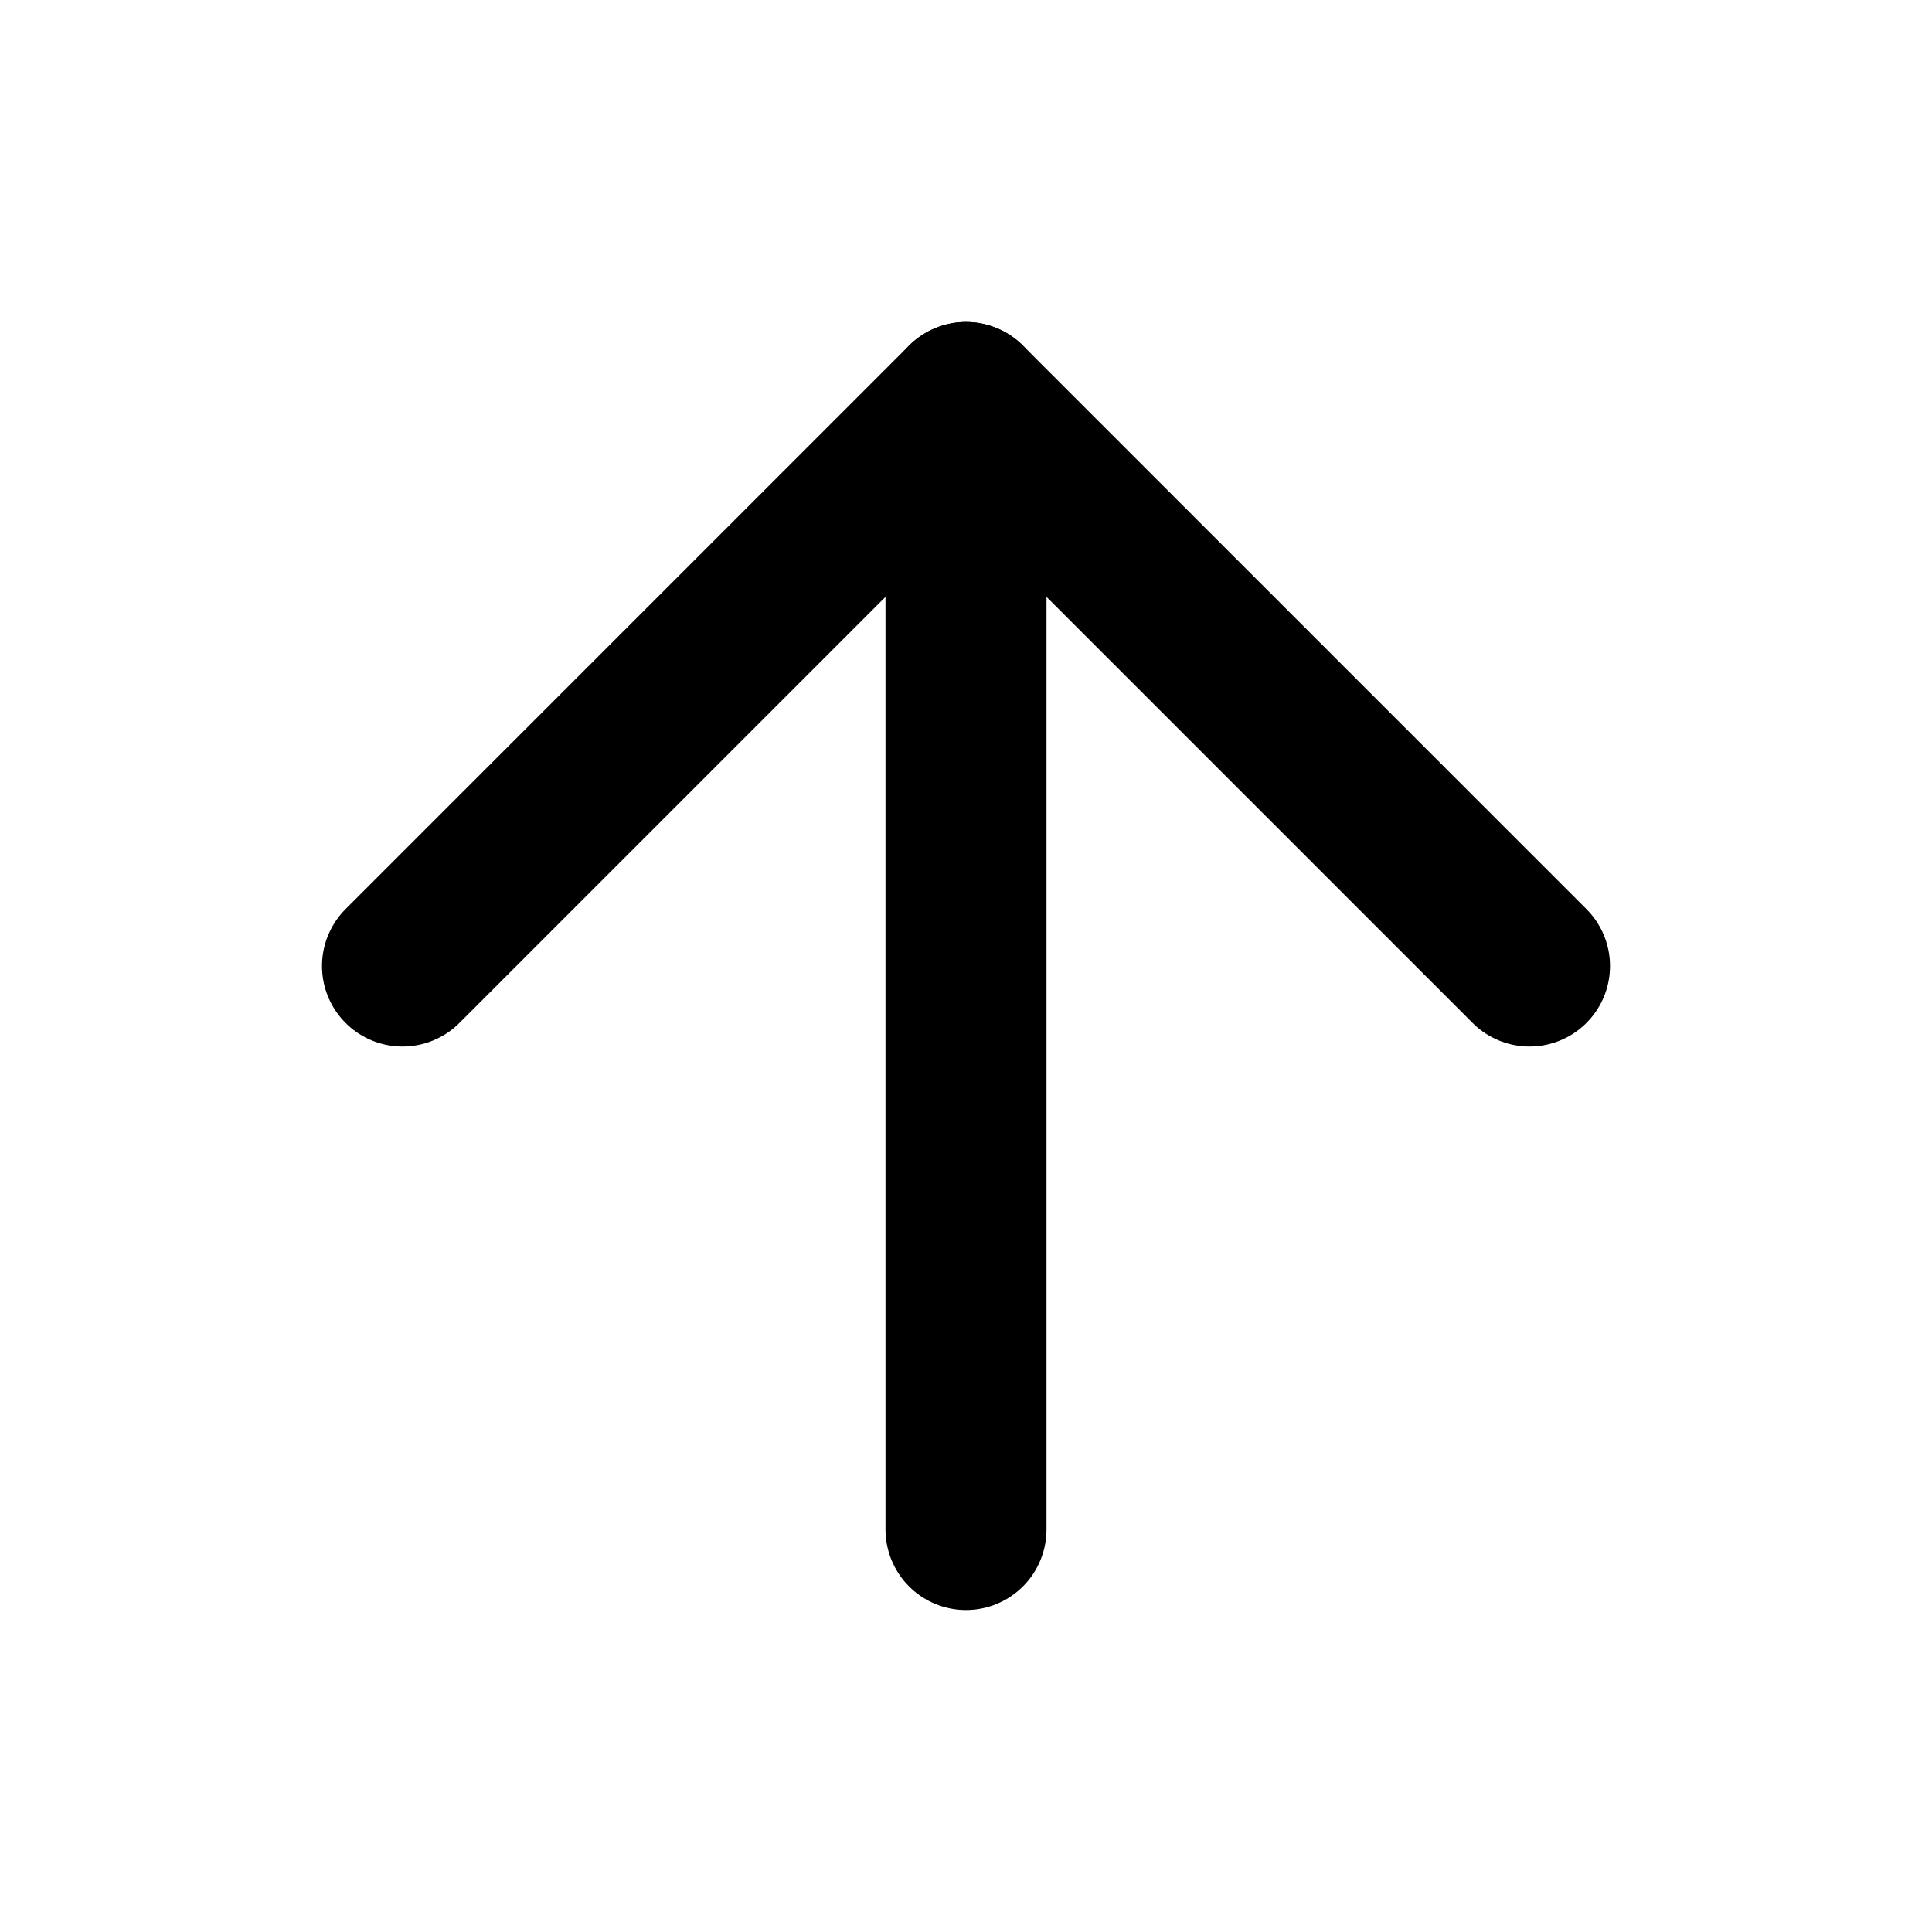
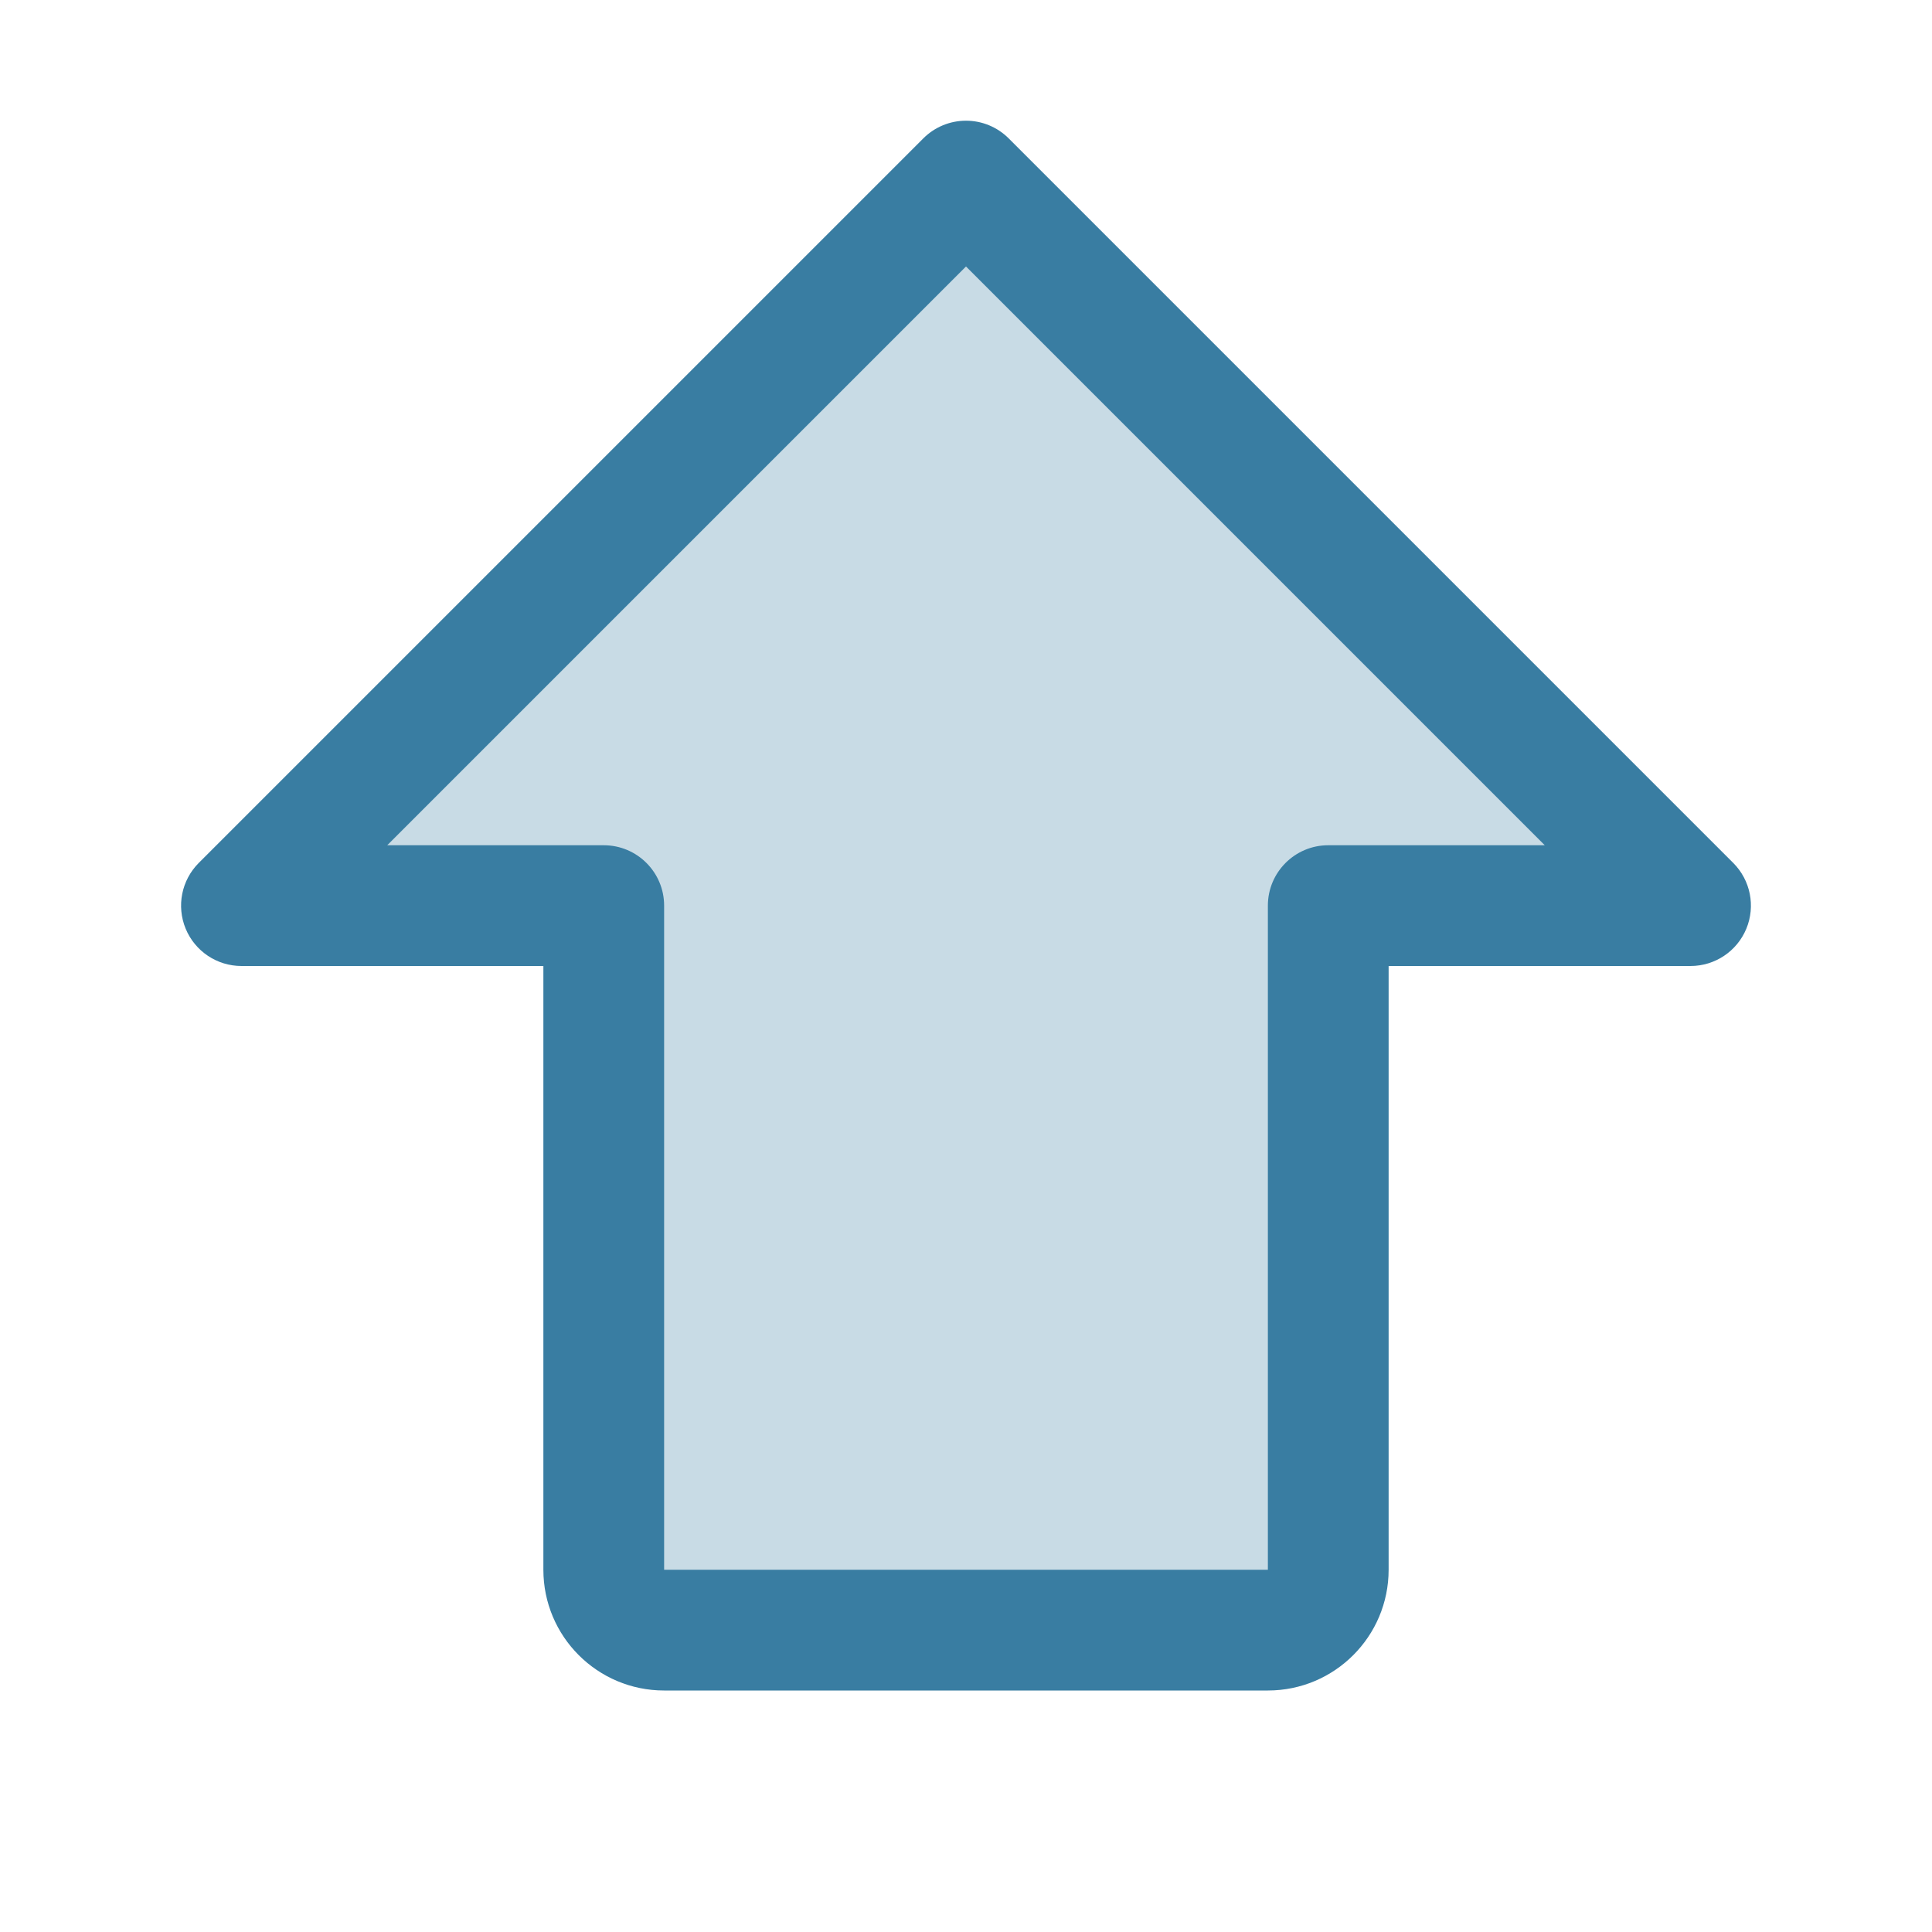
- <svg xmlns="http://www.w3.org/2000/svg" width="24" height="24" viewBox="0 0 24 24" fill="none" stroke="currentColor" stroke-width="2" stroke-linecap="round" stroke-linejoin="round">
-   <path d="m5 12 7-7 7 7" />
-   <path d="M12 19V5" />
+ <svg xmlns="http://www.w3.org/2000/svg" viewBox="0 0 256 256" fill="#397da2">
+   <path d="M224,120H176v88a8,8,0,0,1-8,8H88a8,8,0,0,1-8-8V120H32l96-96Z" opacity="0.28" />
+   <path d="M229.66,114.34l-96-96a8,8,0,0,0-11.32,0l-96,96A8,8,0,0,0,32,128H72v80a16,16,0,0,0,16,16h80a16,16,0,0,0,16-16V128h40a8,8,0,0,0,5.66-13.66ZM176,112a8,8,0,0,0-8,8v88H88V120a8,8,0,0,0-8-8H51.31L128,35.31,204.69,112Z" />
</svg>
